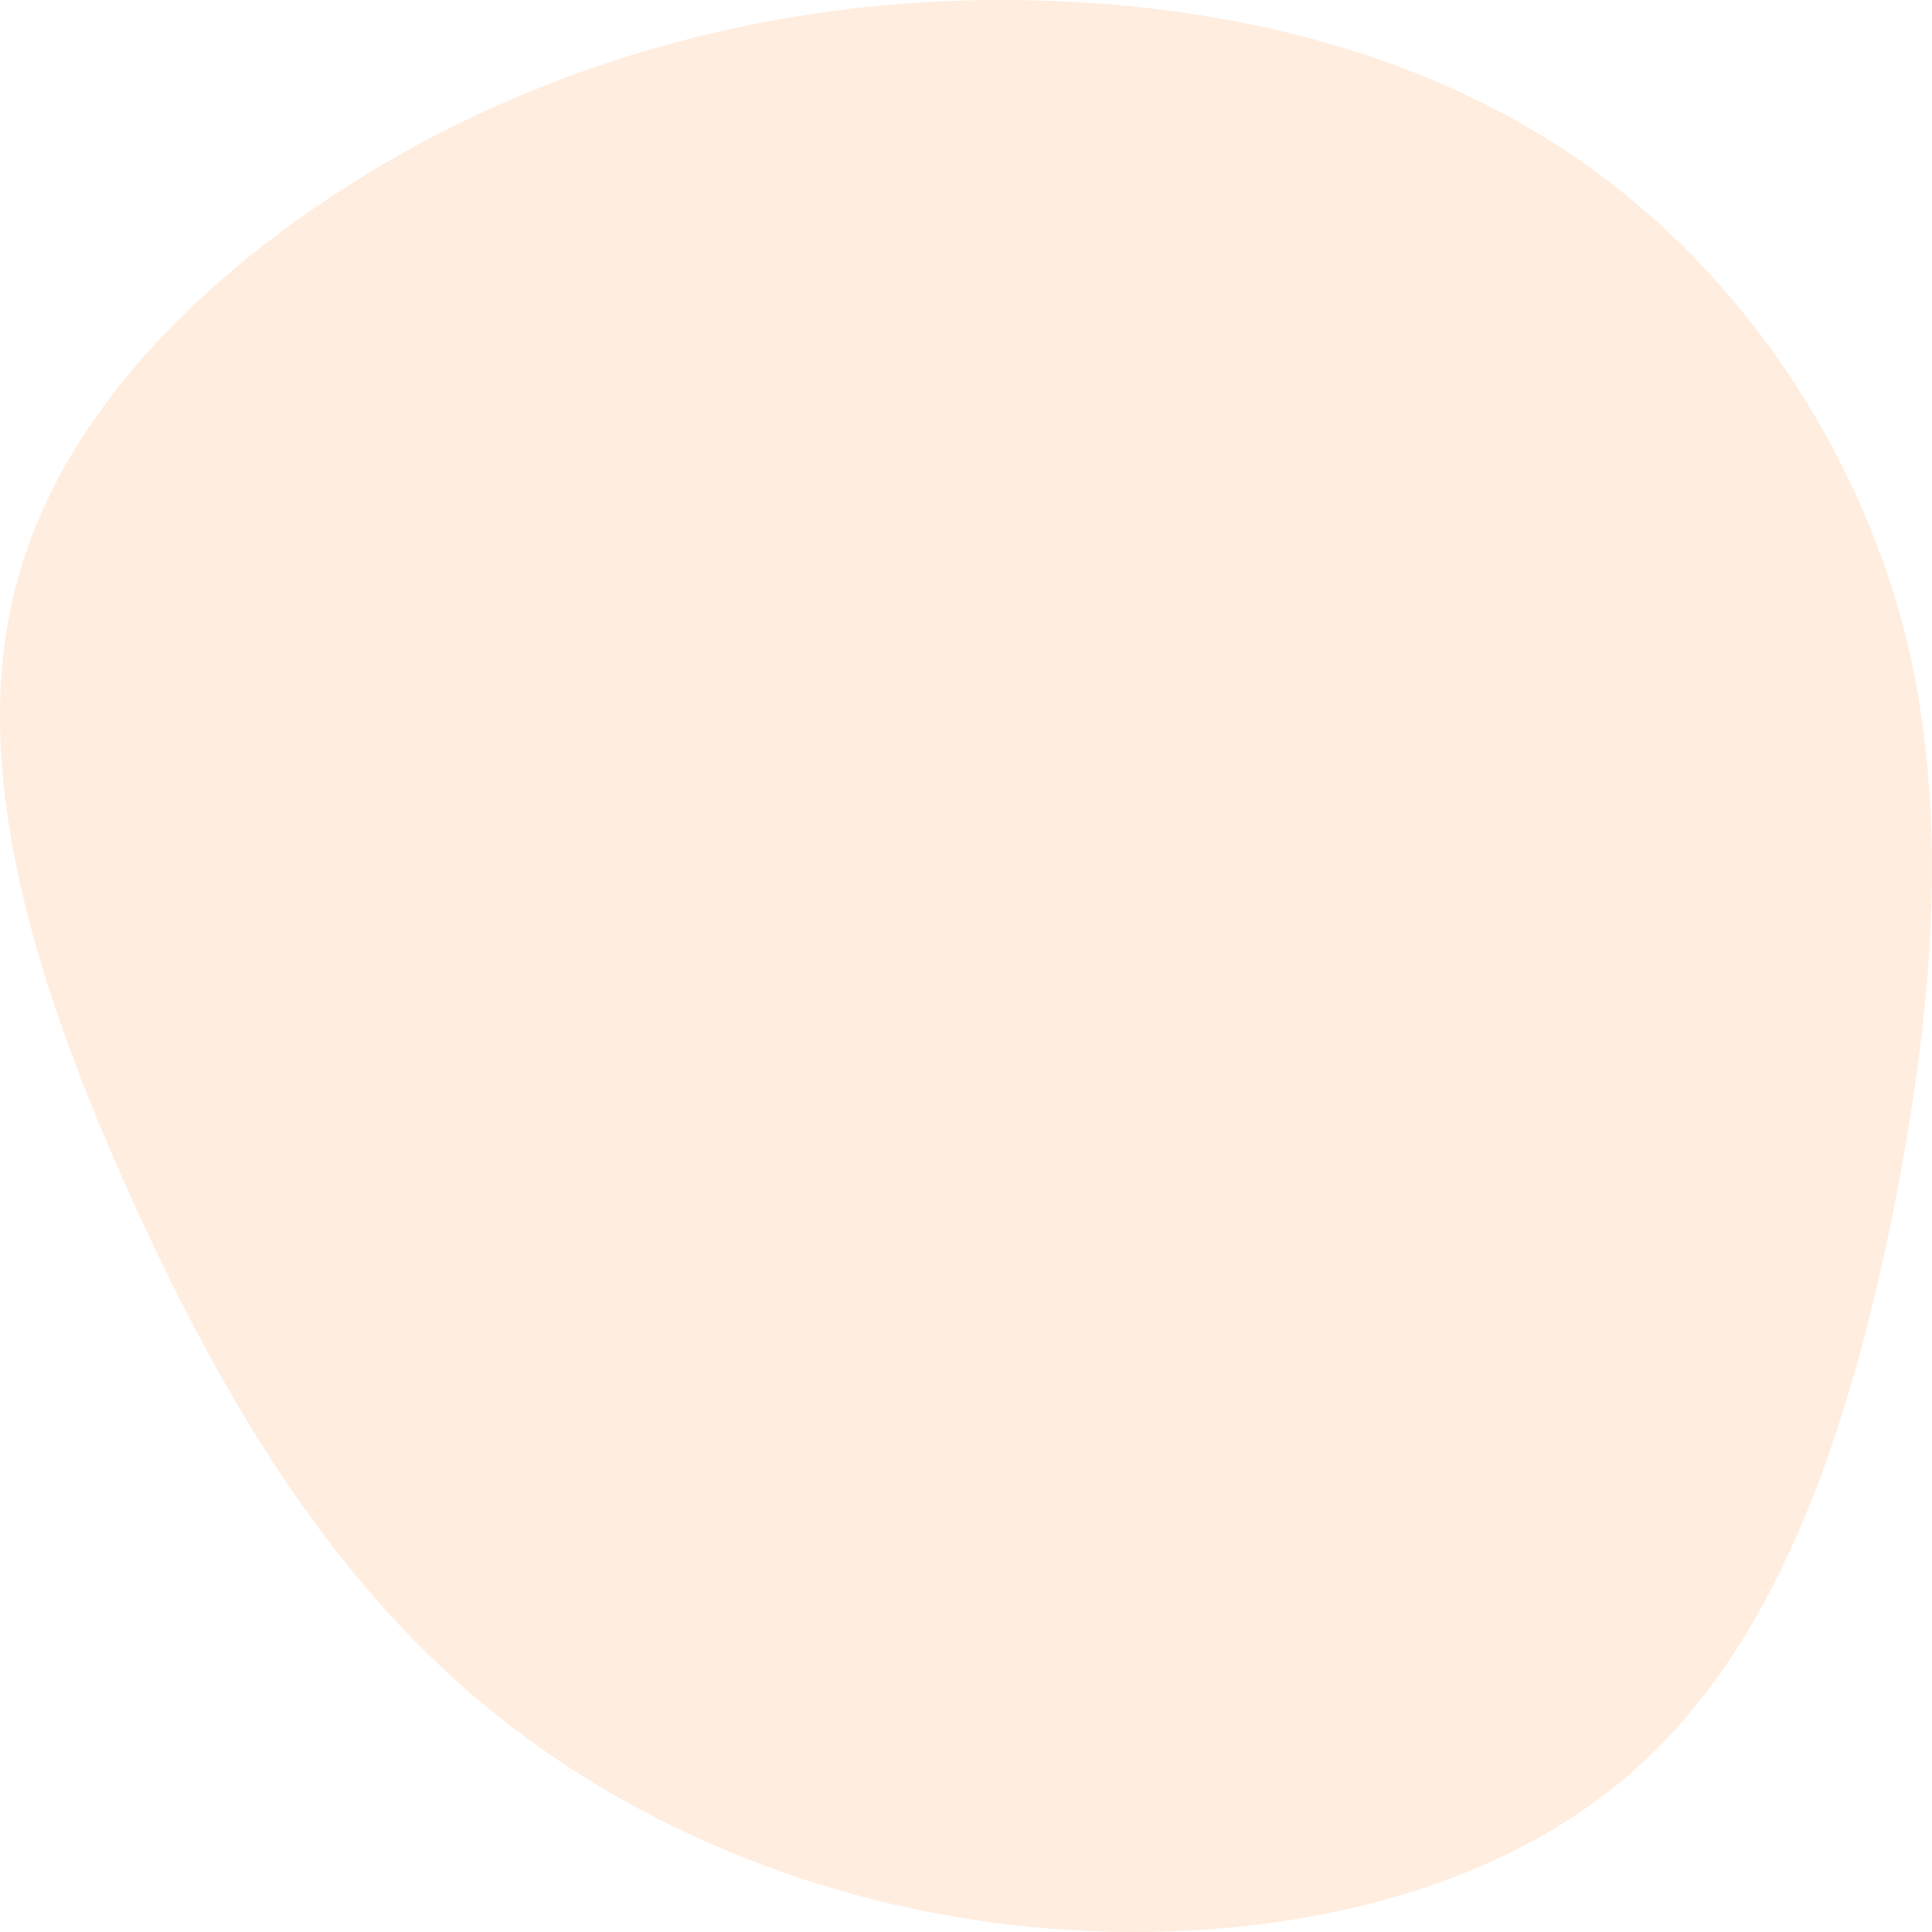
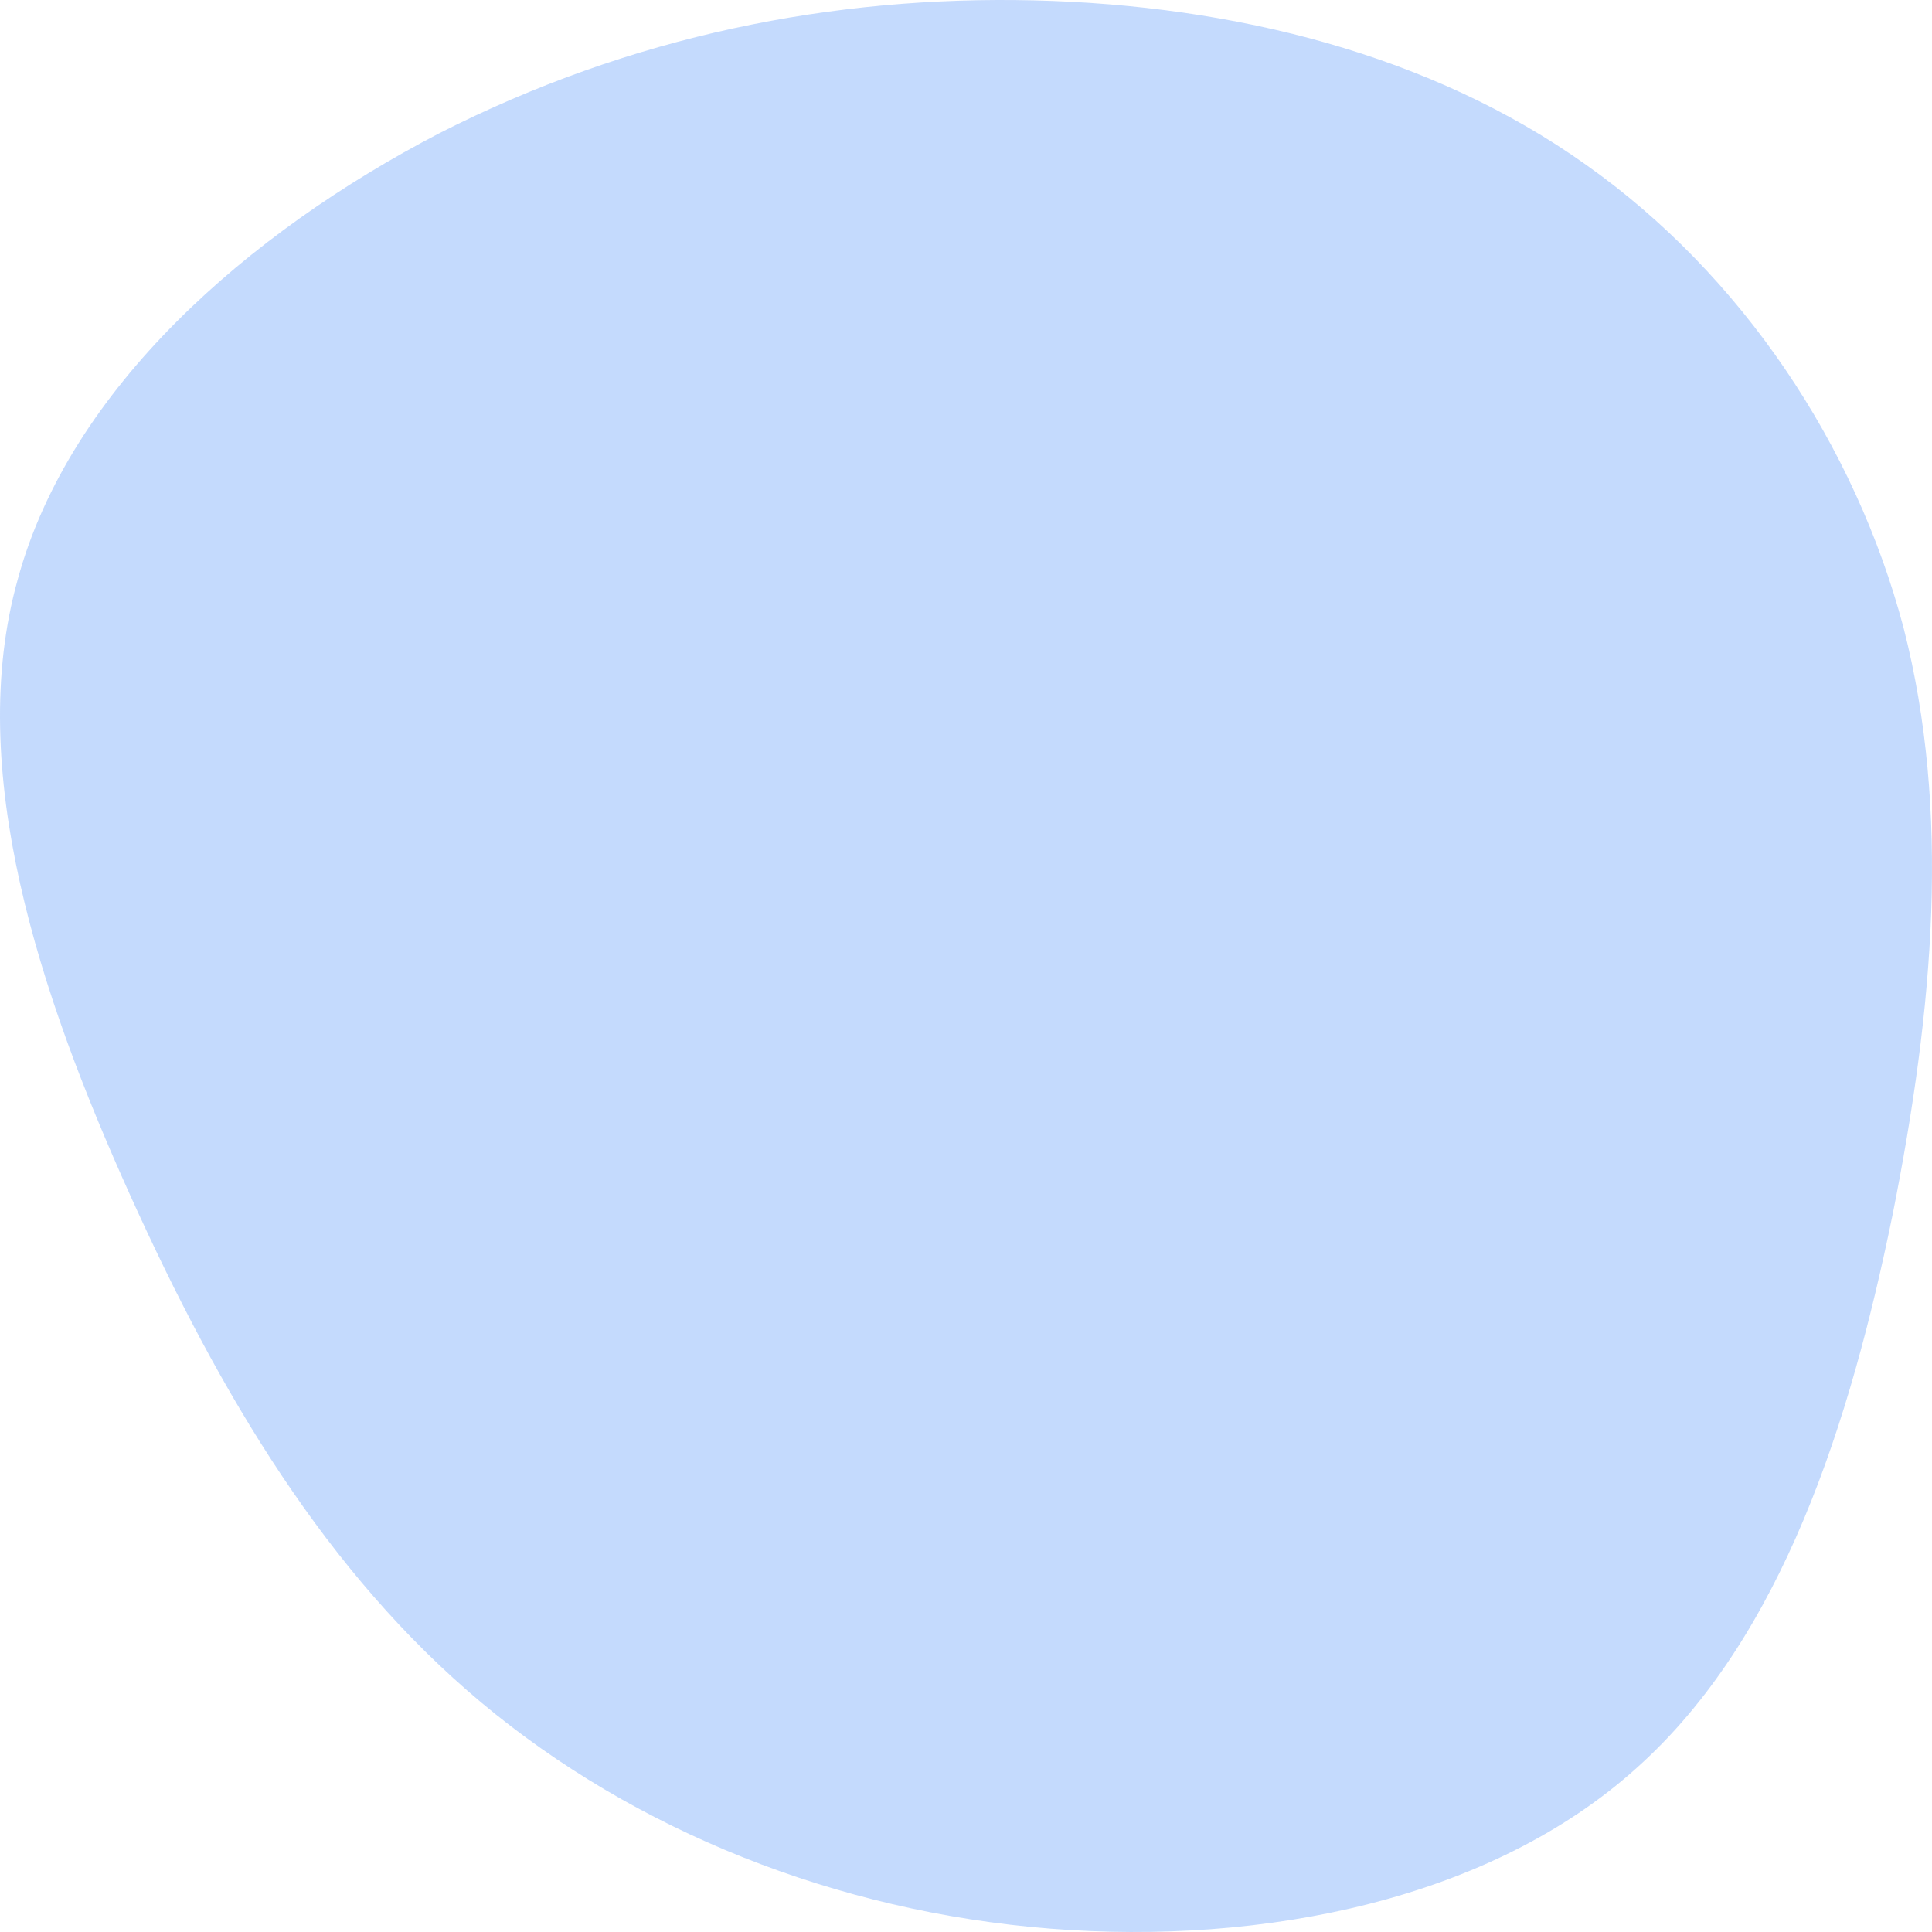
<svg xmlns="http://www.w3.org/2000/svg" width="505" height="505" viewBox="0 0 505 505" fill="none">
-   <path d="M414.573 43.078C455.283 71.834 484.948 116.39 497.571 164.106C509.879 212.137 505.461 263.329 494.731 317.365C483.686 371.401 466.013 427.965 427.827 462.093C389.642 496.537 330.312 508.545 274.454 504.121C218.595 499.697 165.893 478.525 125.814 445.029C85.419 411.217 57.648 364.765 33.979 312.309C10.31 259.853 -9.256 201.077 4.629 151.466C18.2 101.538 64.906 60.774 114.768 34.862C164.946 9.266 217.964 -1.162 270.351 0.102C322.738 1.366 374.178 14.322 414.573 43.078Z" fill="#FFEDDF" />
+   <path d="M414.573 43.078C455.283 71.834 484.948 116.39 497.571 164.106C509.879 212.137 505.461 263.329 494.731 317.365C483.686 371.401 466.013 427.965 427.827 462.093C389.642 496.537 330.312 508.545 274.454 504.121C218.595 499.697 165.893 478.525 125.814 445.029C85.419 411.217 57.648 364.765 33.979 312.309C10.31 259.853 -9.256 201.077 4.629 151.466C18.2 101.538 64.906 60.774 114.768 34.862C164.946 9.266 217.964 -1.162 270.351 0.102C322.738 1.366 374.178 14.322 414.573 43.078Z" fill="#3B82F6" fill-opacity="0.3" />
</svg>
